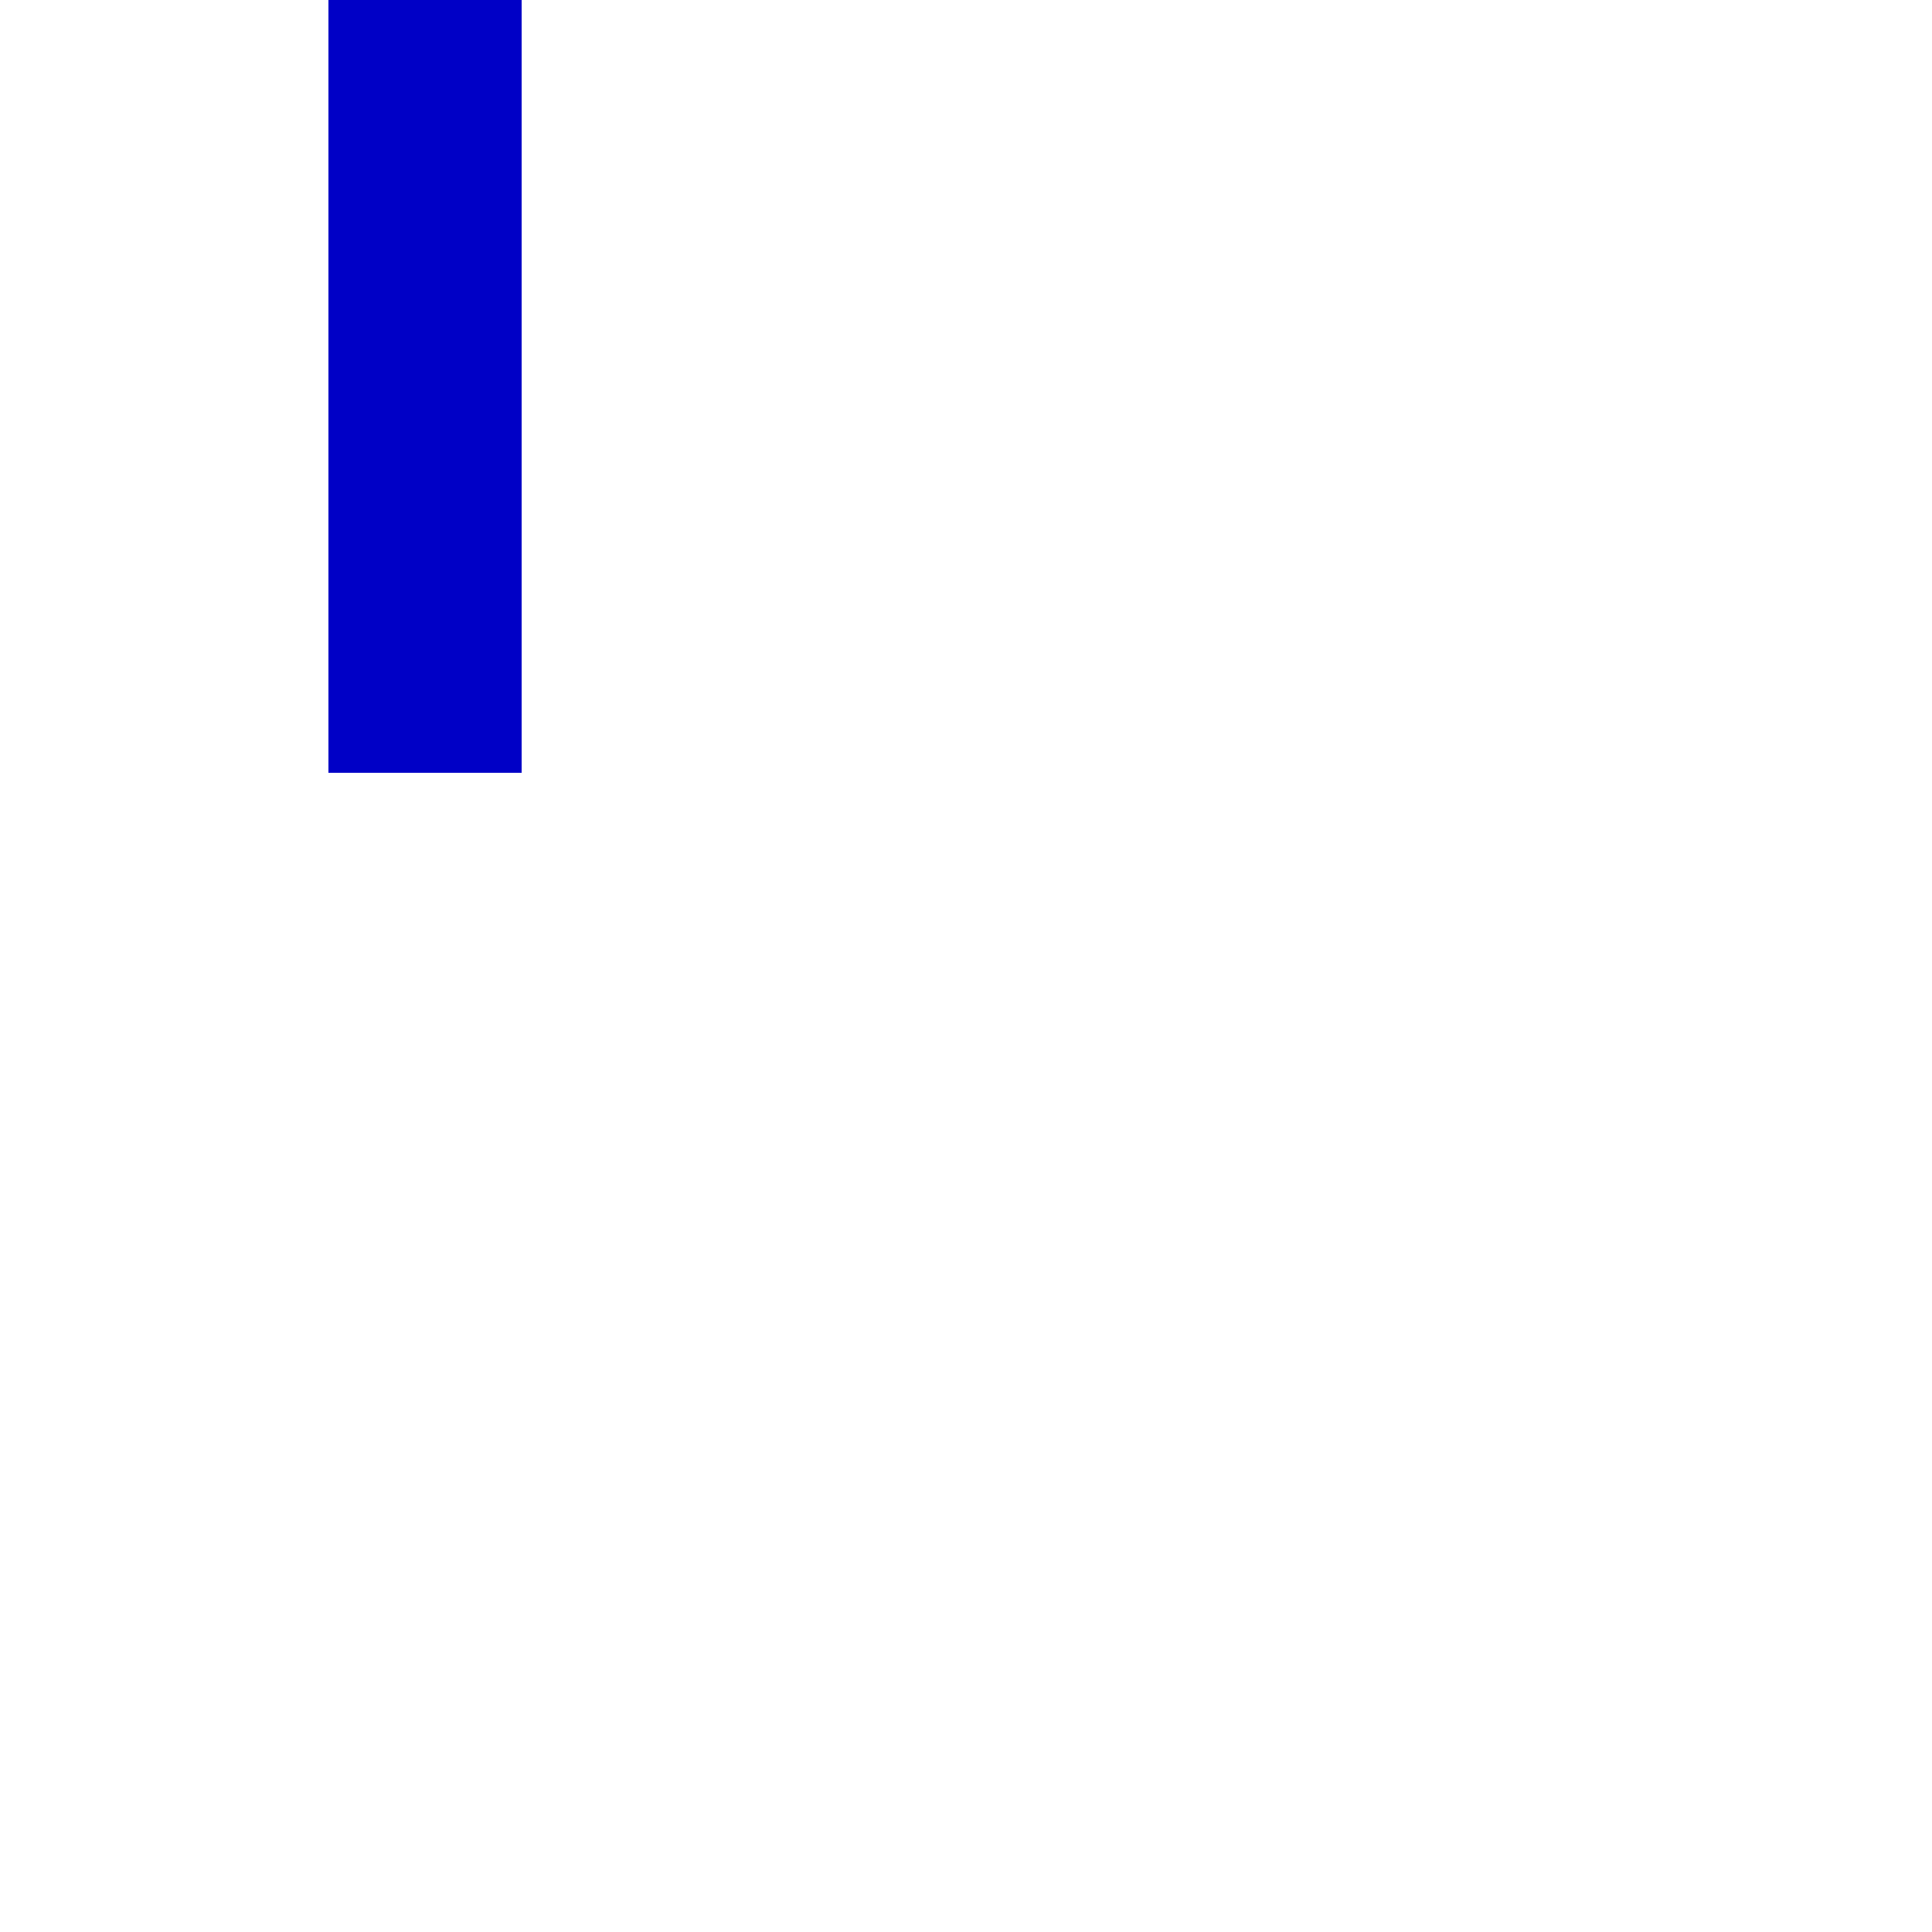
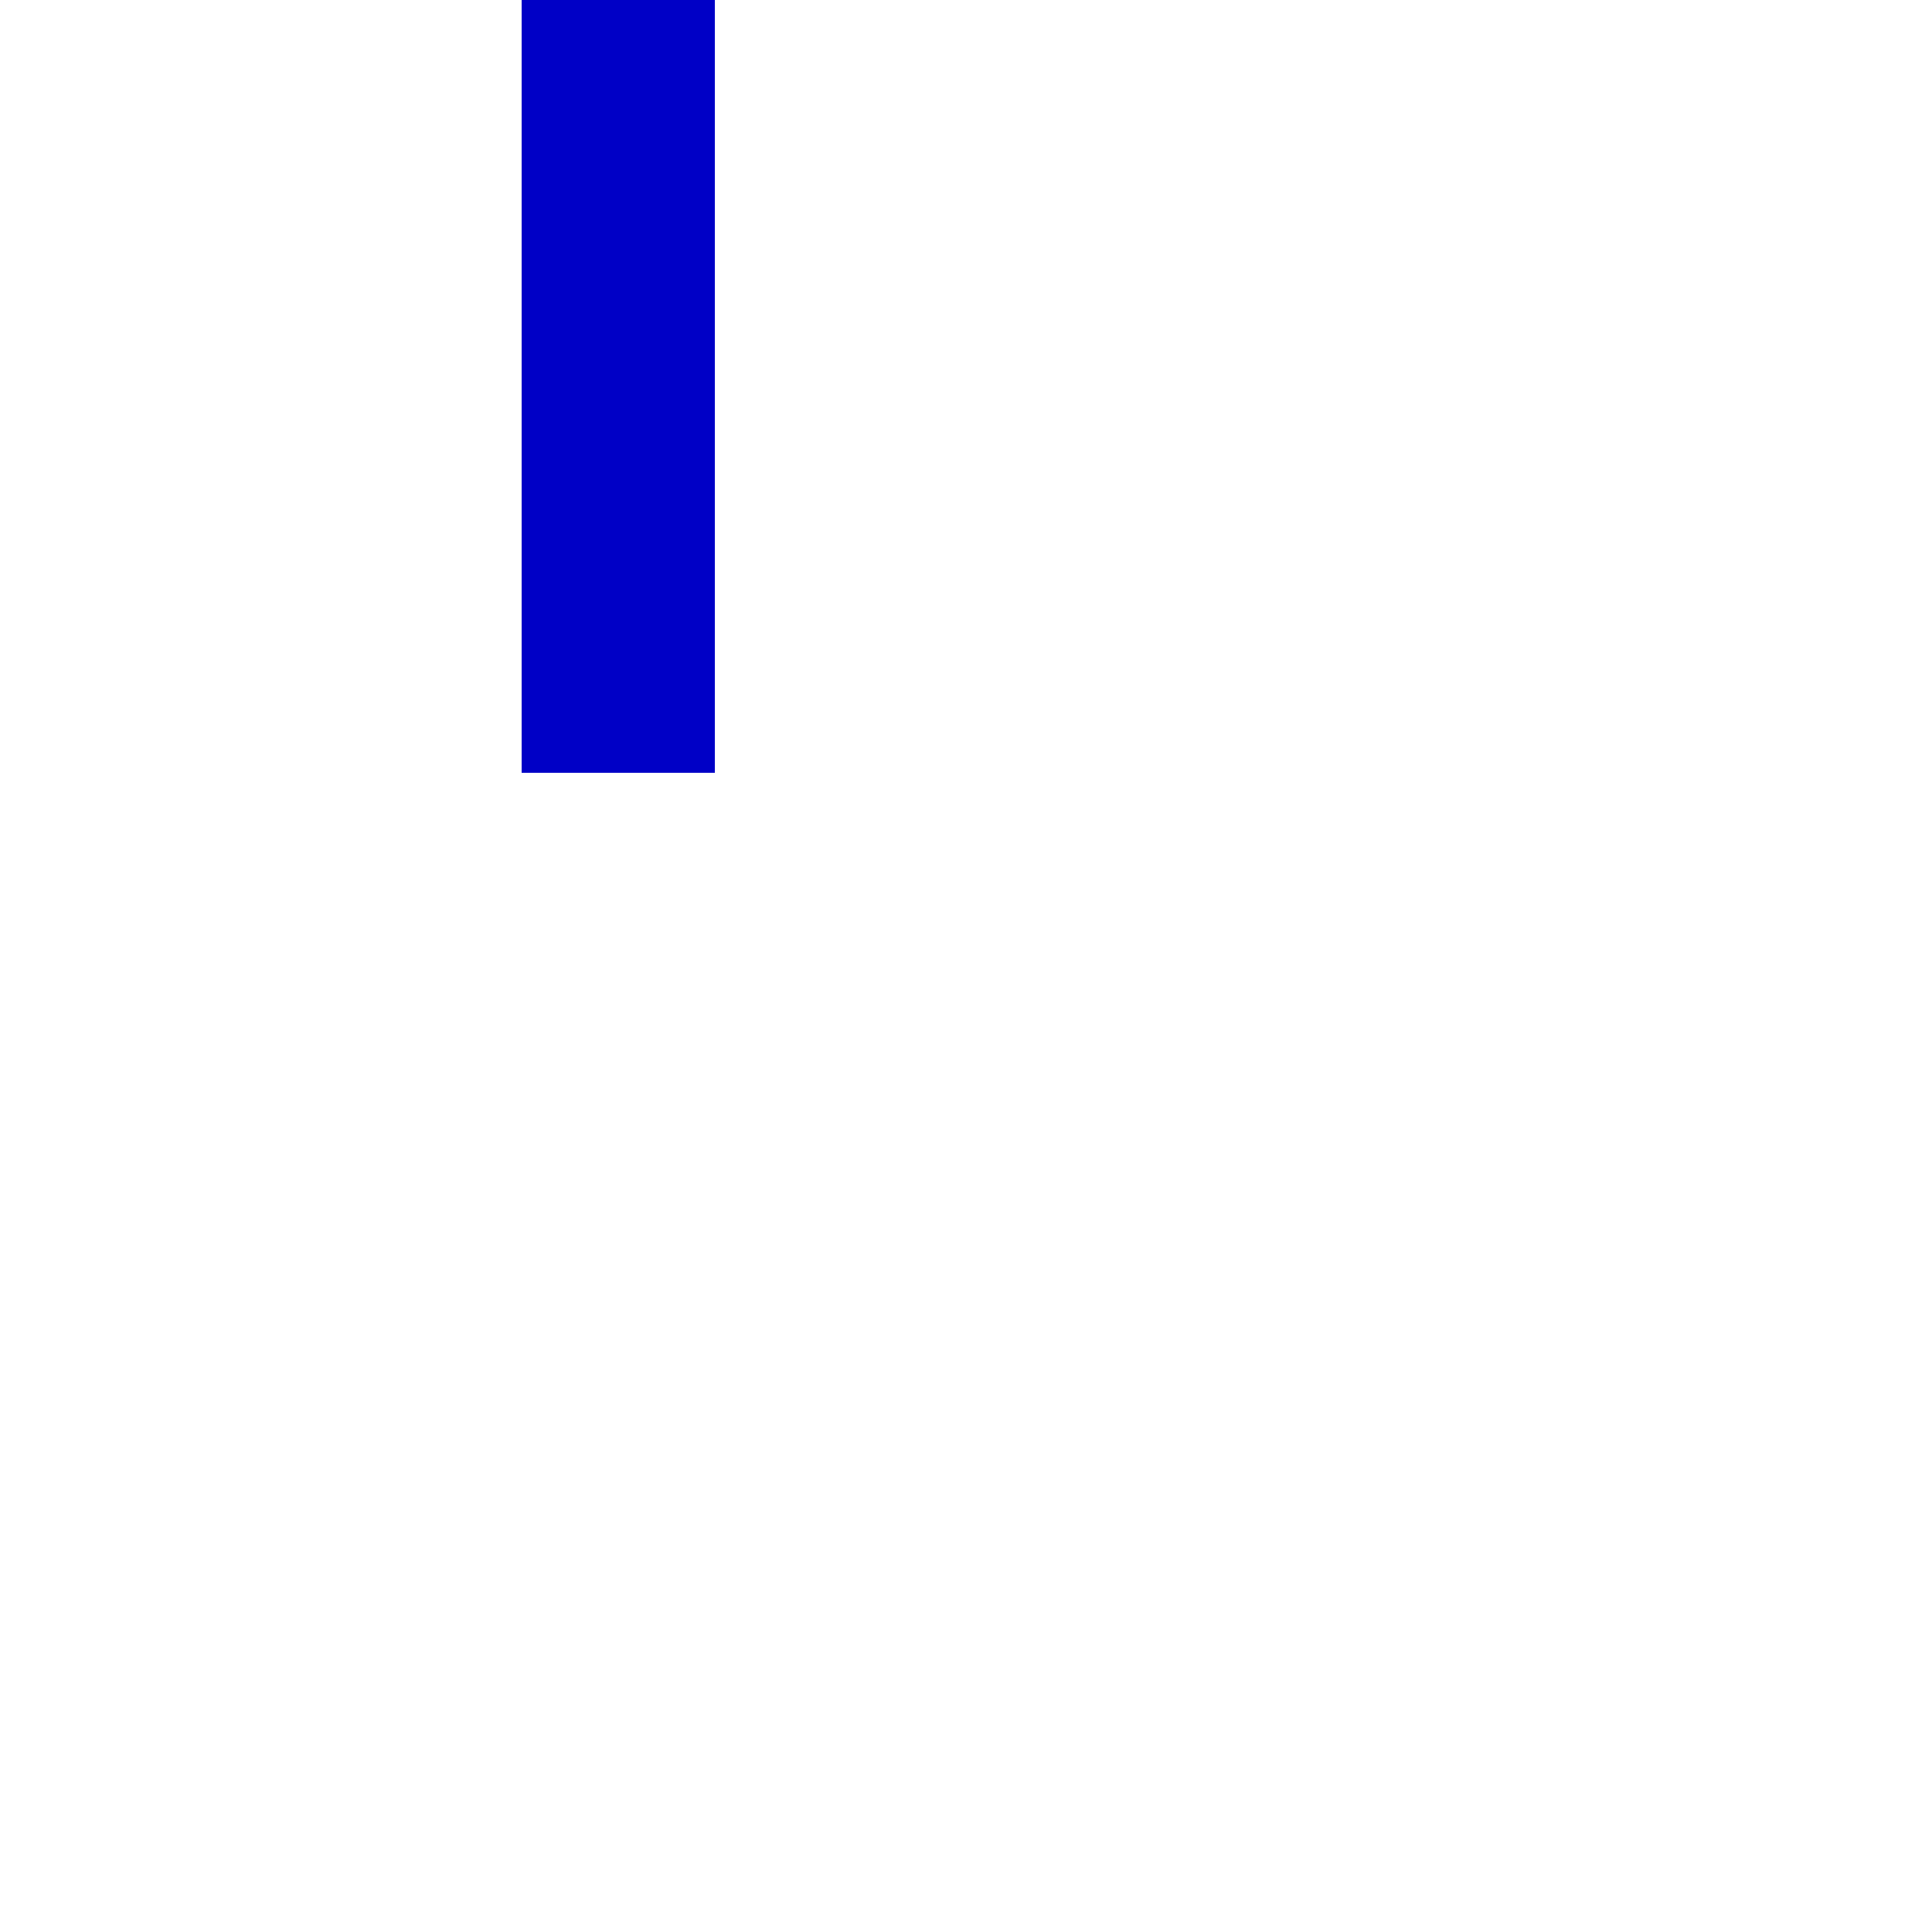
<svg xmlns="http://www.w3.org/2000/svg" width="25mm" height="25mm" viewBox="0 0 25 25" version="1.1" id="svg5">
  <defs id="defs2" />
  <g id="layer1">
-     <path style="fill:#c60000;stroke:#0000c6;stroke-width:2.5;stroke-dasharray:none;paint-order:markers stroke fill" d="M 5.5,0 V 10" id="path923" />
+     <path style="fill:#c60000;stroke:#0000c6;stroke-width:2.5;stroke-dasharray:none;paint-order:markers stroke fill" d="M 8,0 V 10" id="path923" />
  </g>
</svg>
